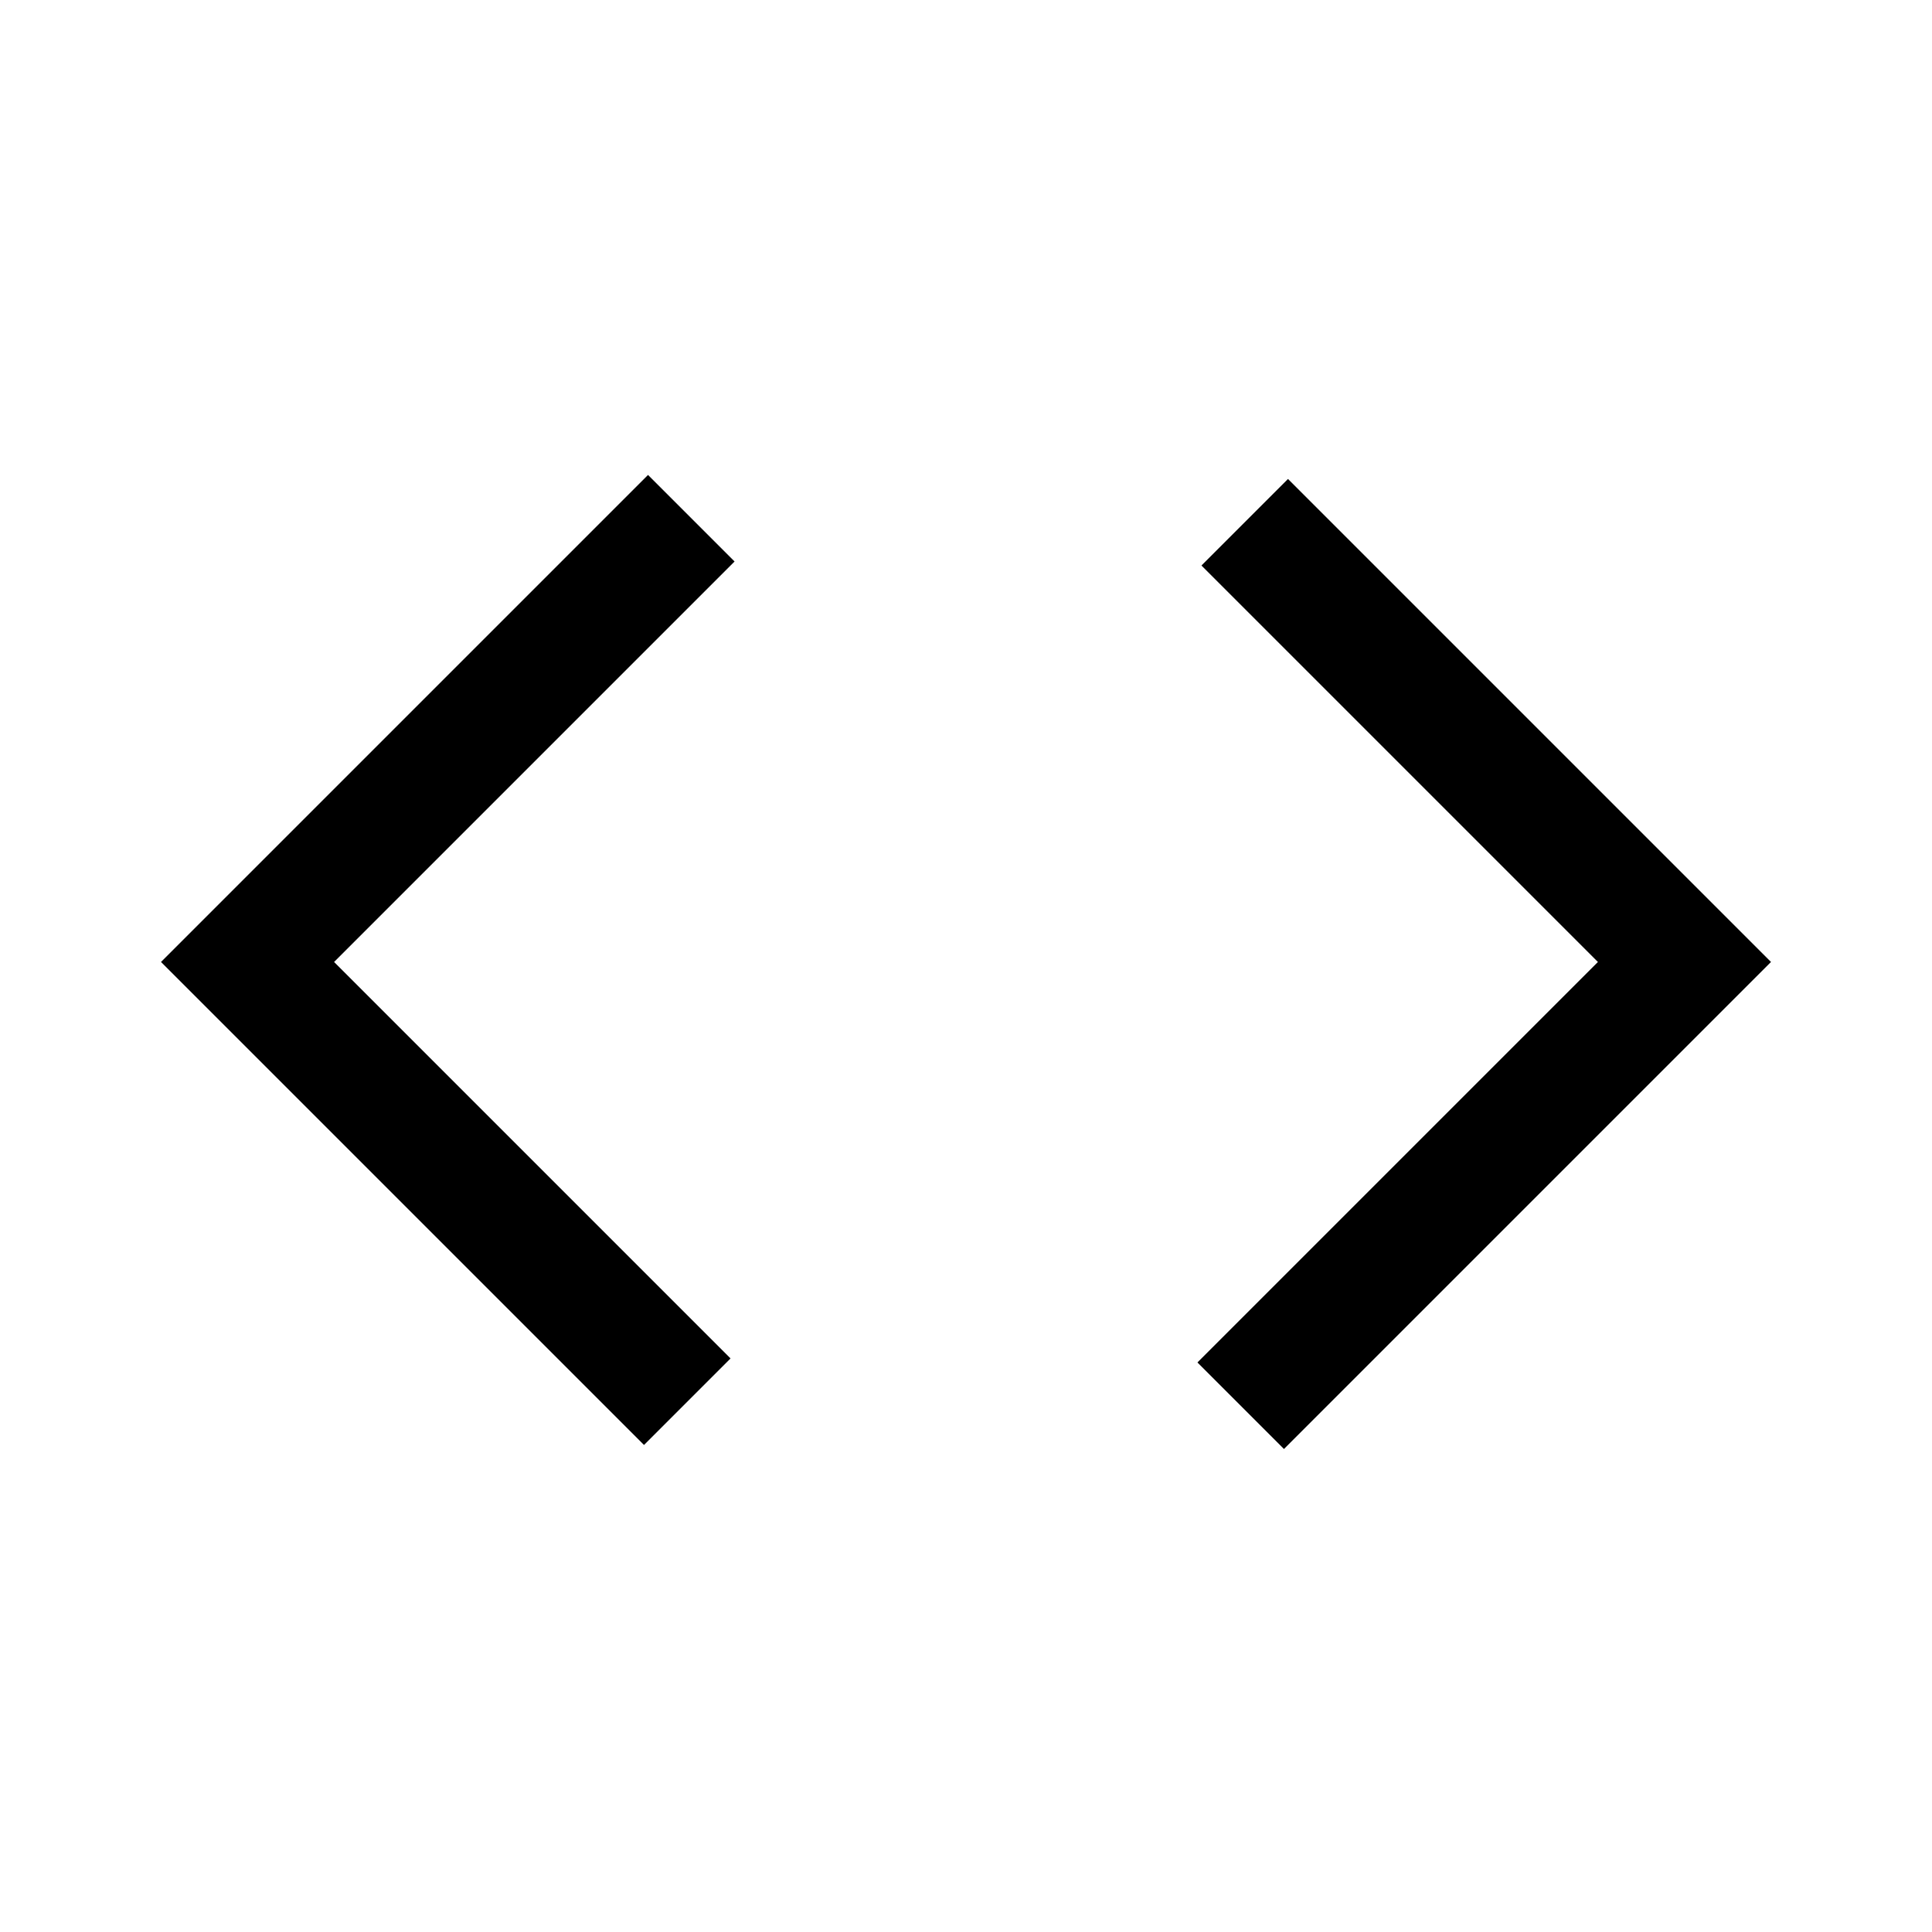
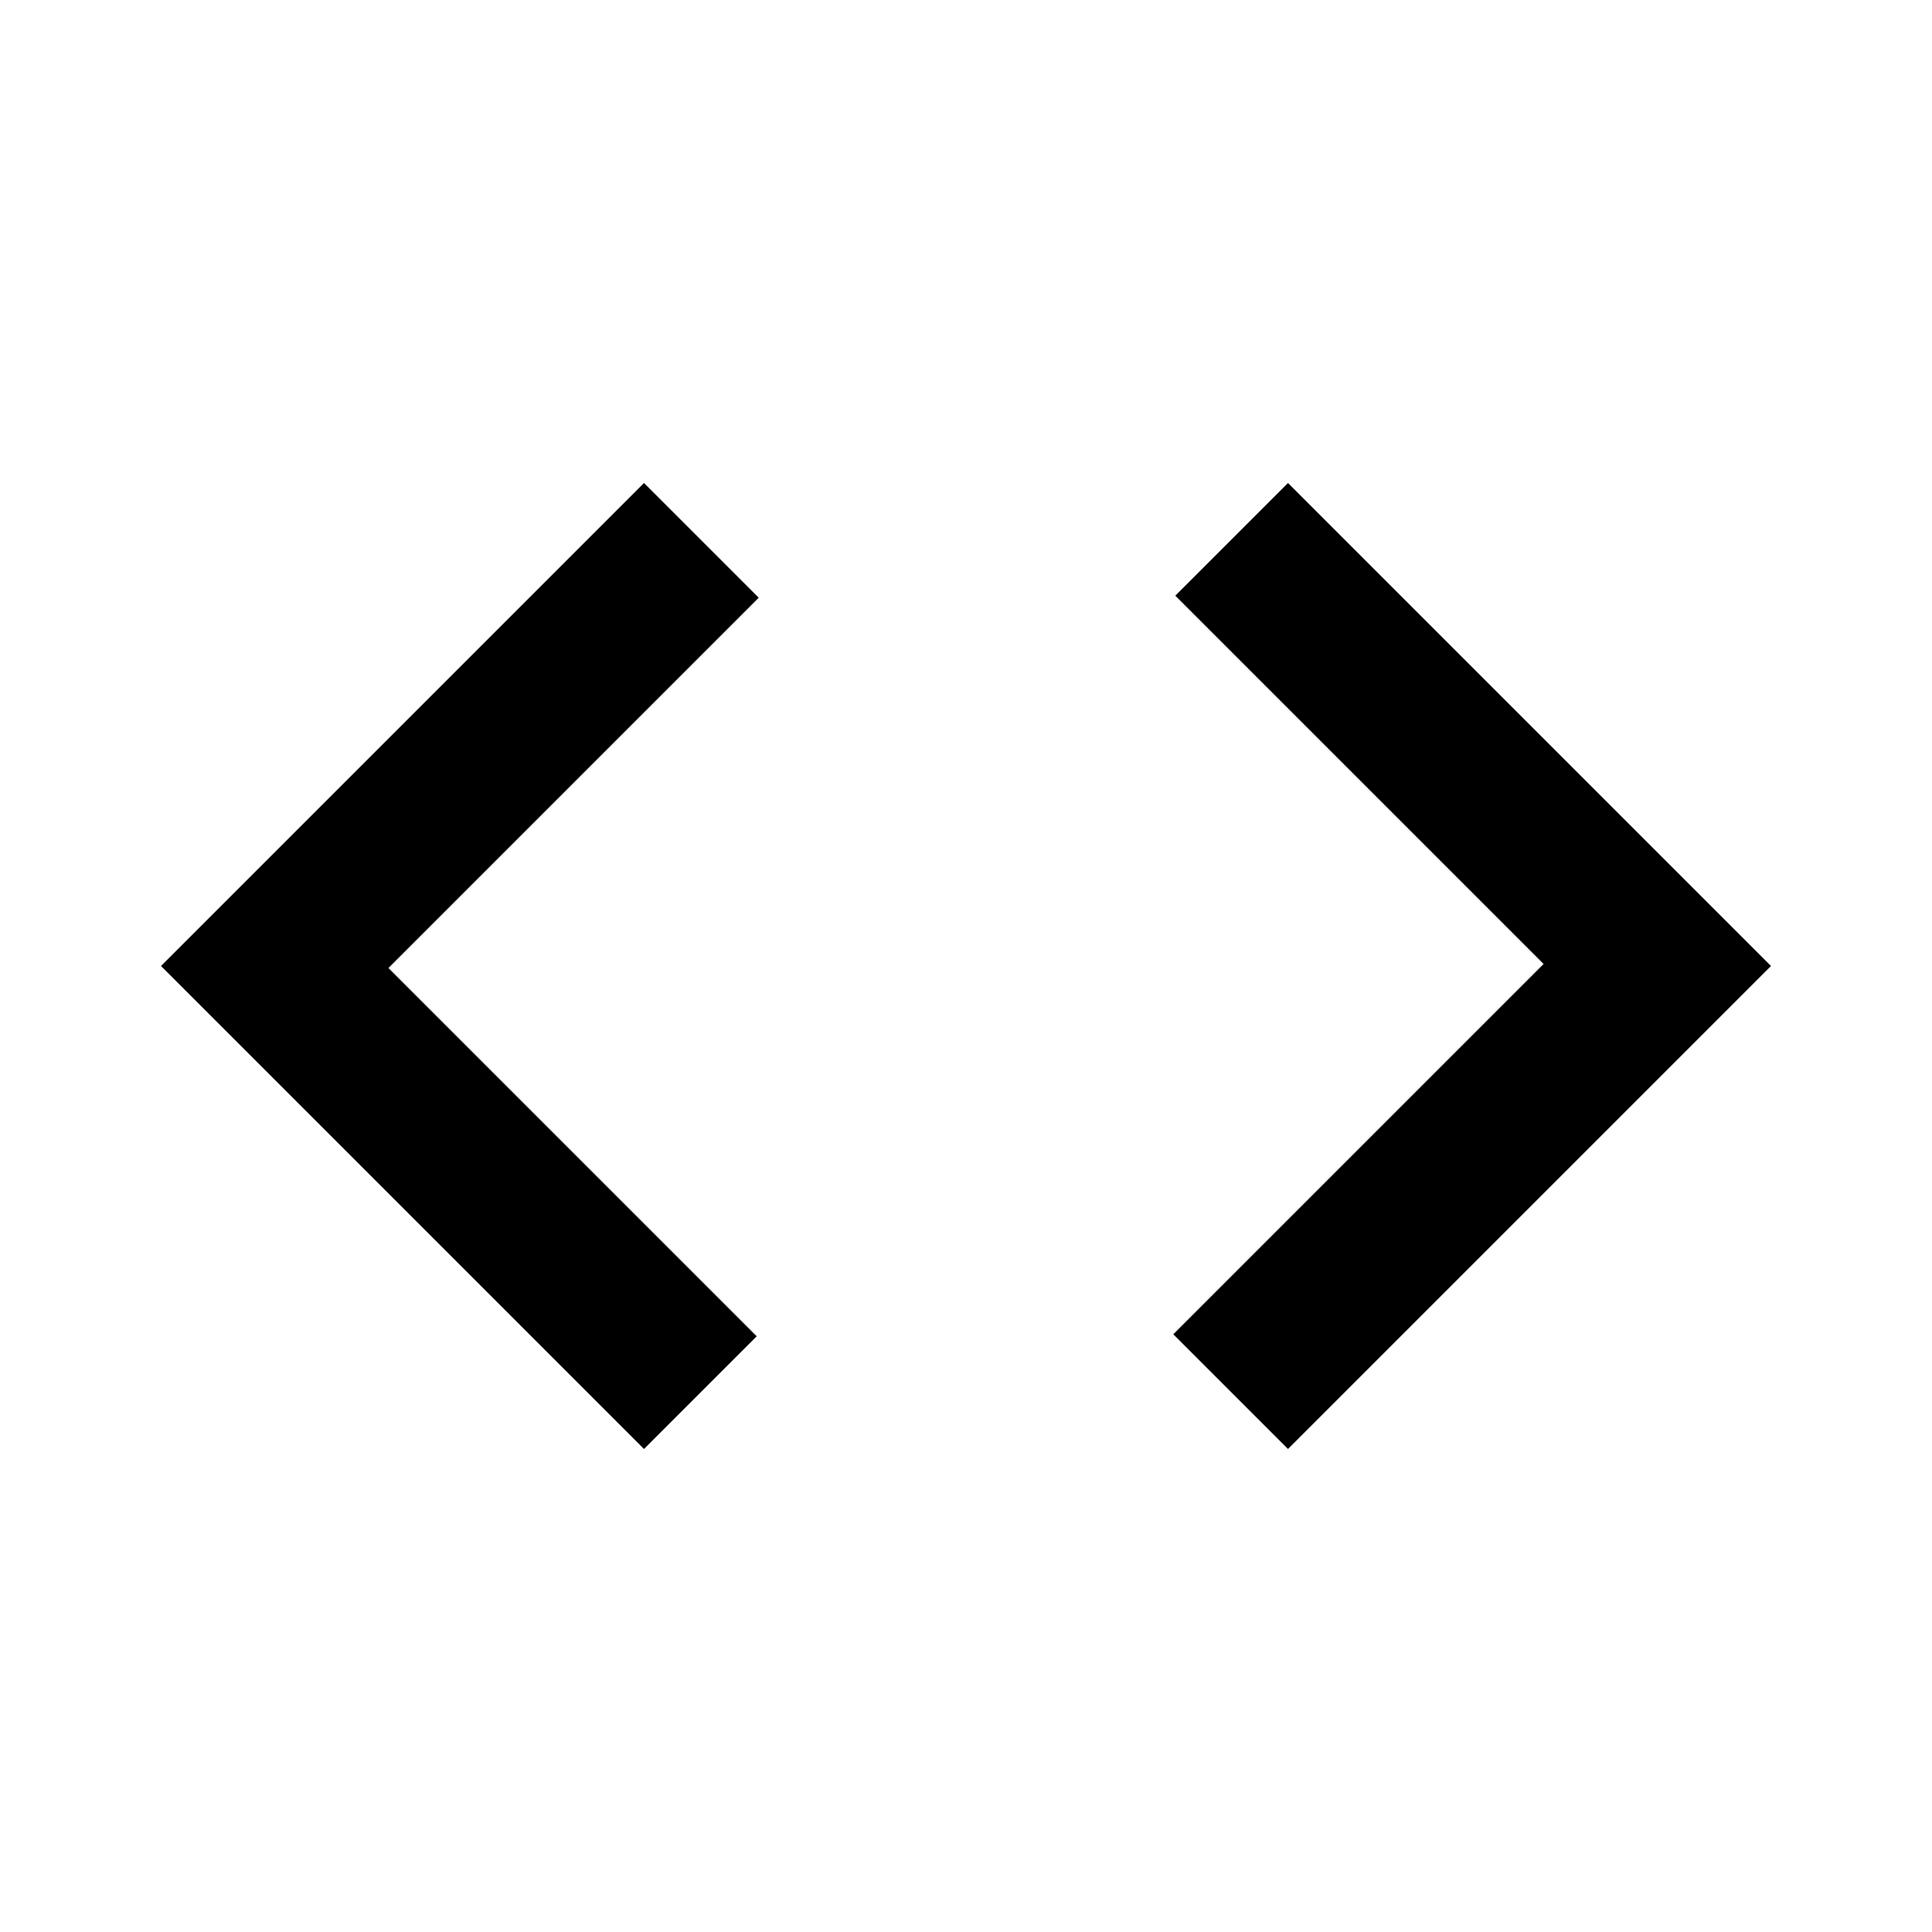
- <svg xmlns="http://www.w3.org/2000/svg" height="48px" viewBox="0 -960 960 960" width="48px" fill="#000000">
-   <path d="M320-242 80-482l242-242 43 43-199 199 197 197-43 43Zm318 2-43-43 199-199-197-197 43-43 240 240-242 242Z" />
+ <svg xmlns="http://www.w3.org/2000/svg" height="24px" viewBox="0 -960 960 960" width="24px" fill="000000">
+   <path d="M320-240 80-480l240-240 57 57-184 184 183 183-56 56Zm320 0-57-57 184-184-183-183 56-56 240 240-240 240Z" />
</svg>
